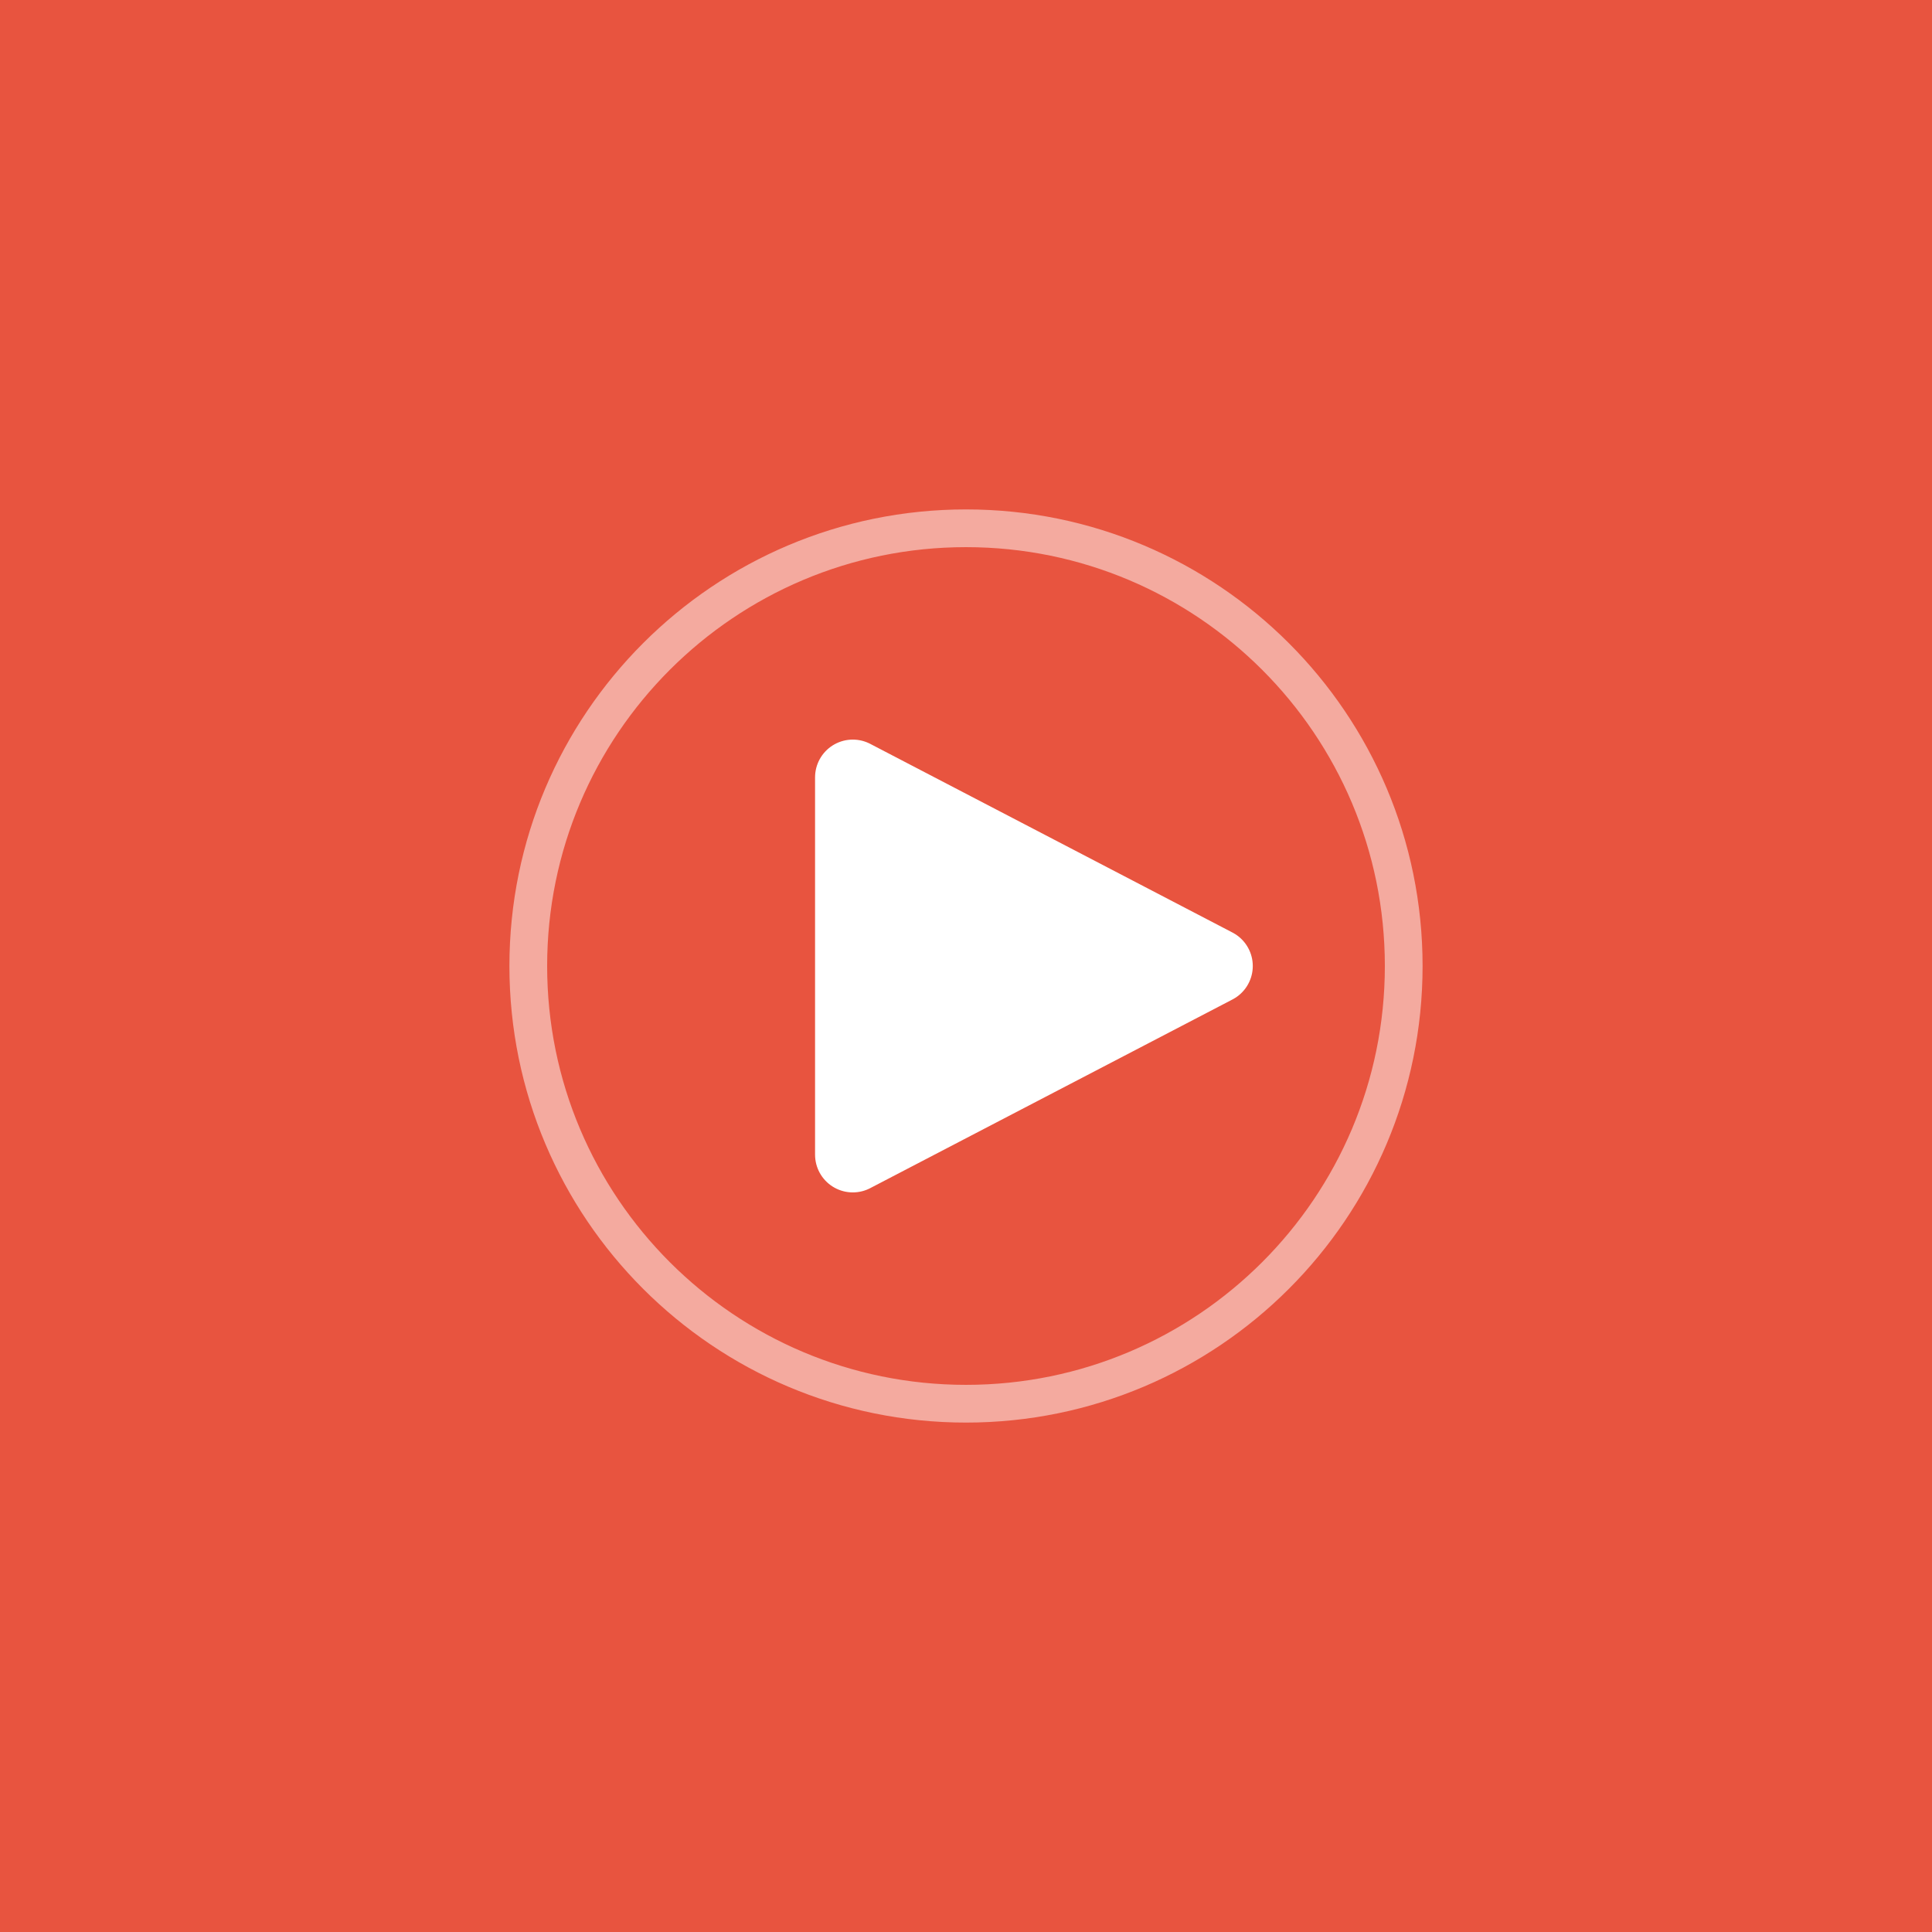
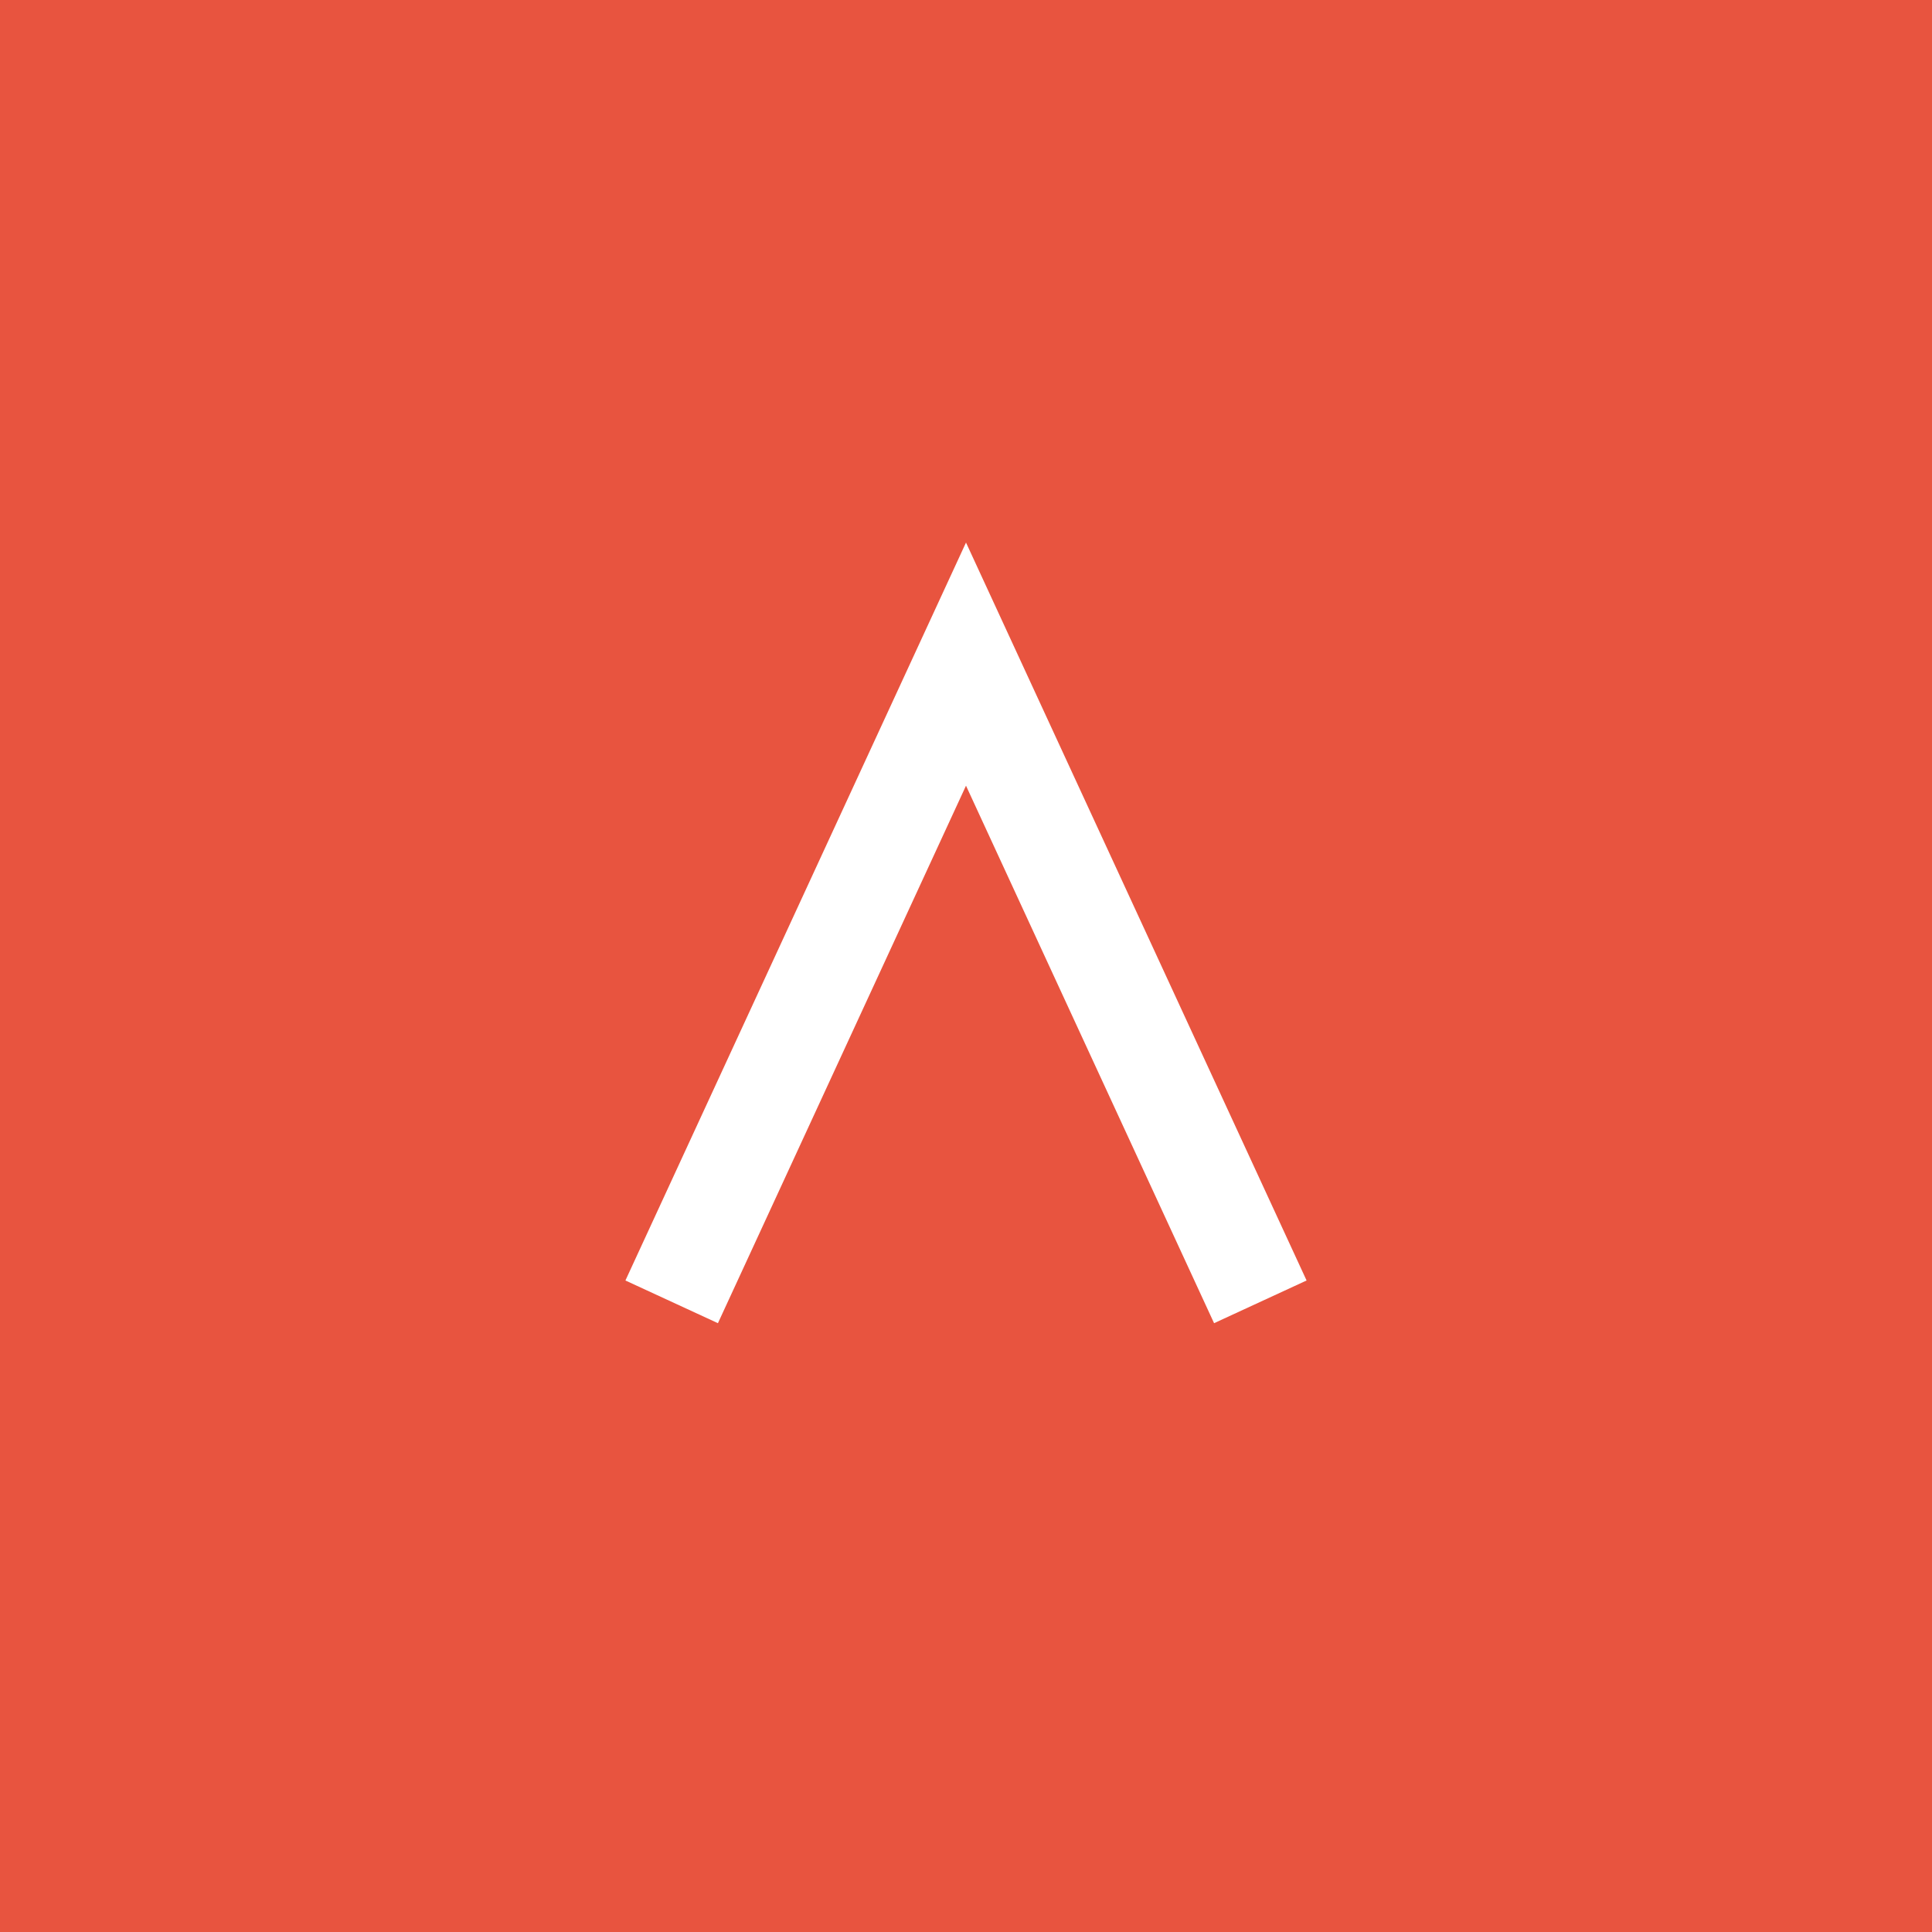
<svg xmlns="http://www.w3.org/2000/svg" viewBox="0 0 1024 1024">
  <rect width="1024" height="1024" fill="#E8543F" />
-   <circle cx="512" cy="512" r="232" fill="none" stroke="#FFFFFF" stroke-width="20" opacity="0.5" />
-   <path d="M452 412 L644 512 L452 612 Z" fill="#FFFFFF" stroke="#FFFFFF" stroke-width="40" stroke-linejoin="round" />
+   <path d="M356 690 L512 352 L668 690" fill="none" stroke="#FFFFFF" stroke-width="54" stroke-linecap="butt" stroke-linejoin="miter" stroke-miterlimit="10" />
</svg>
